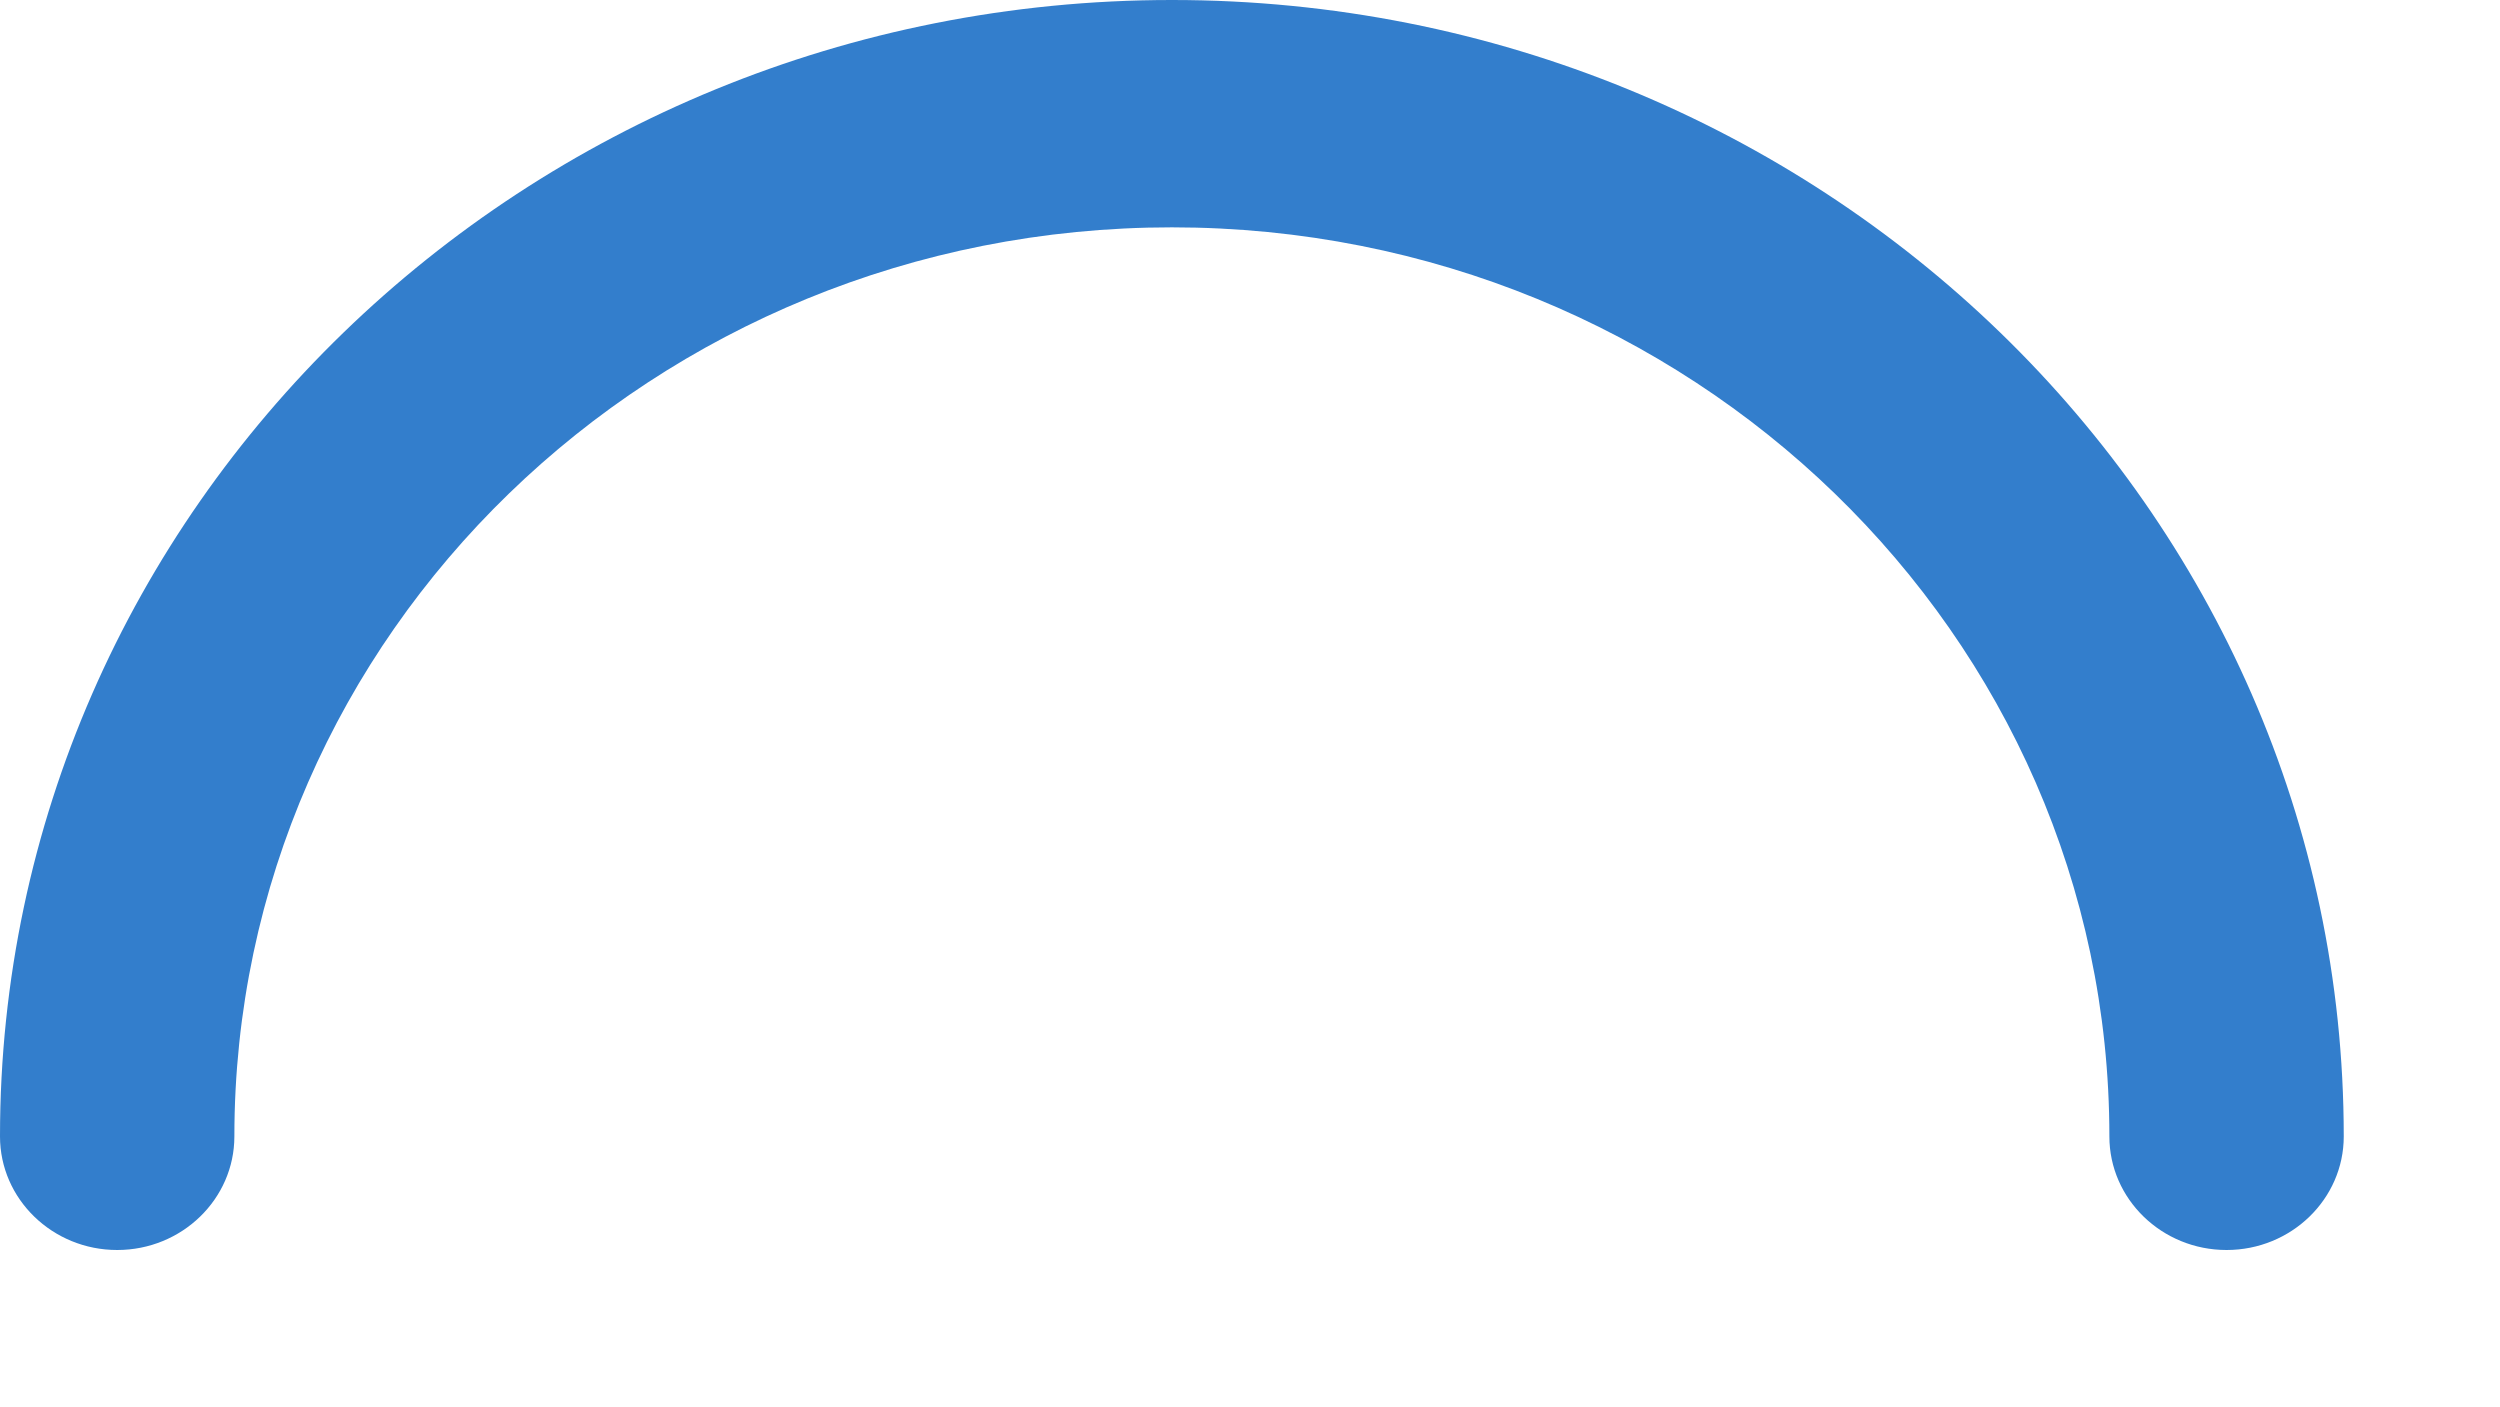
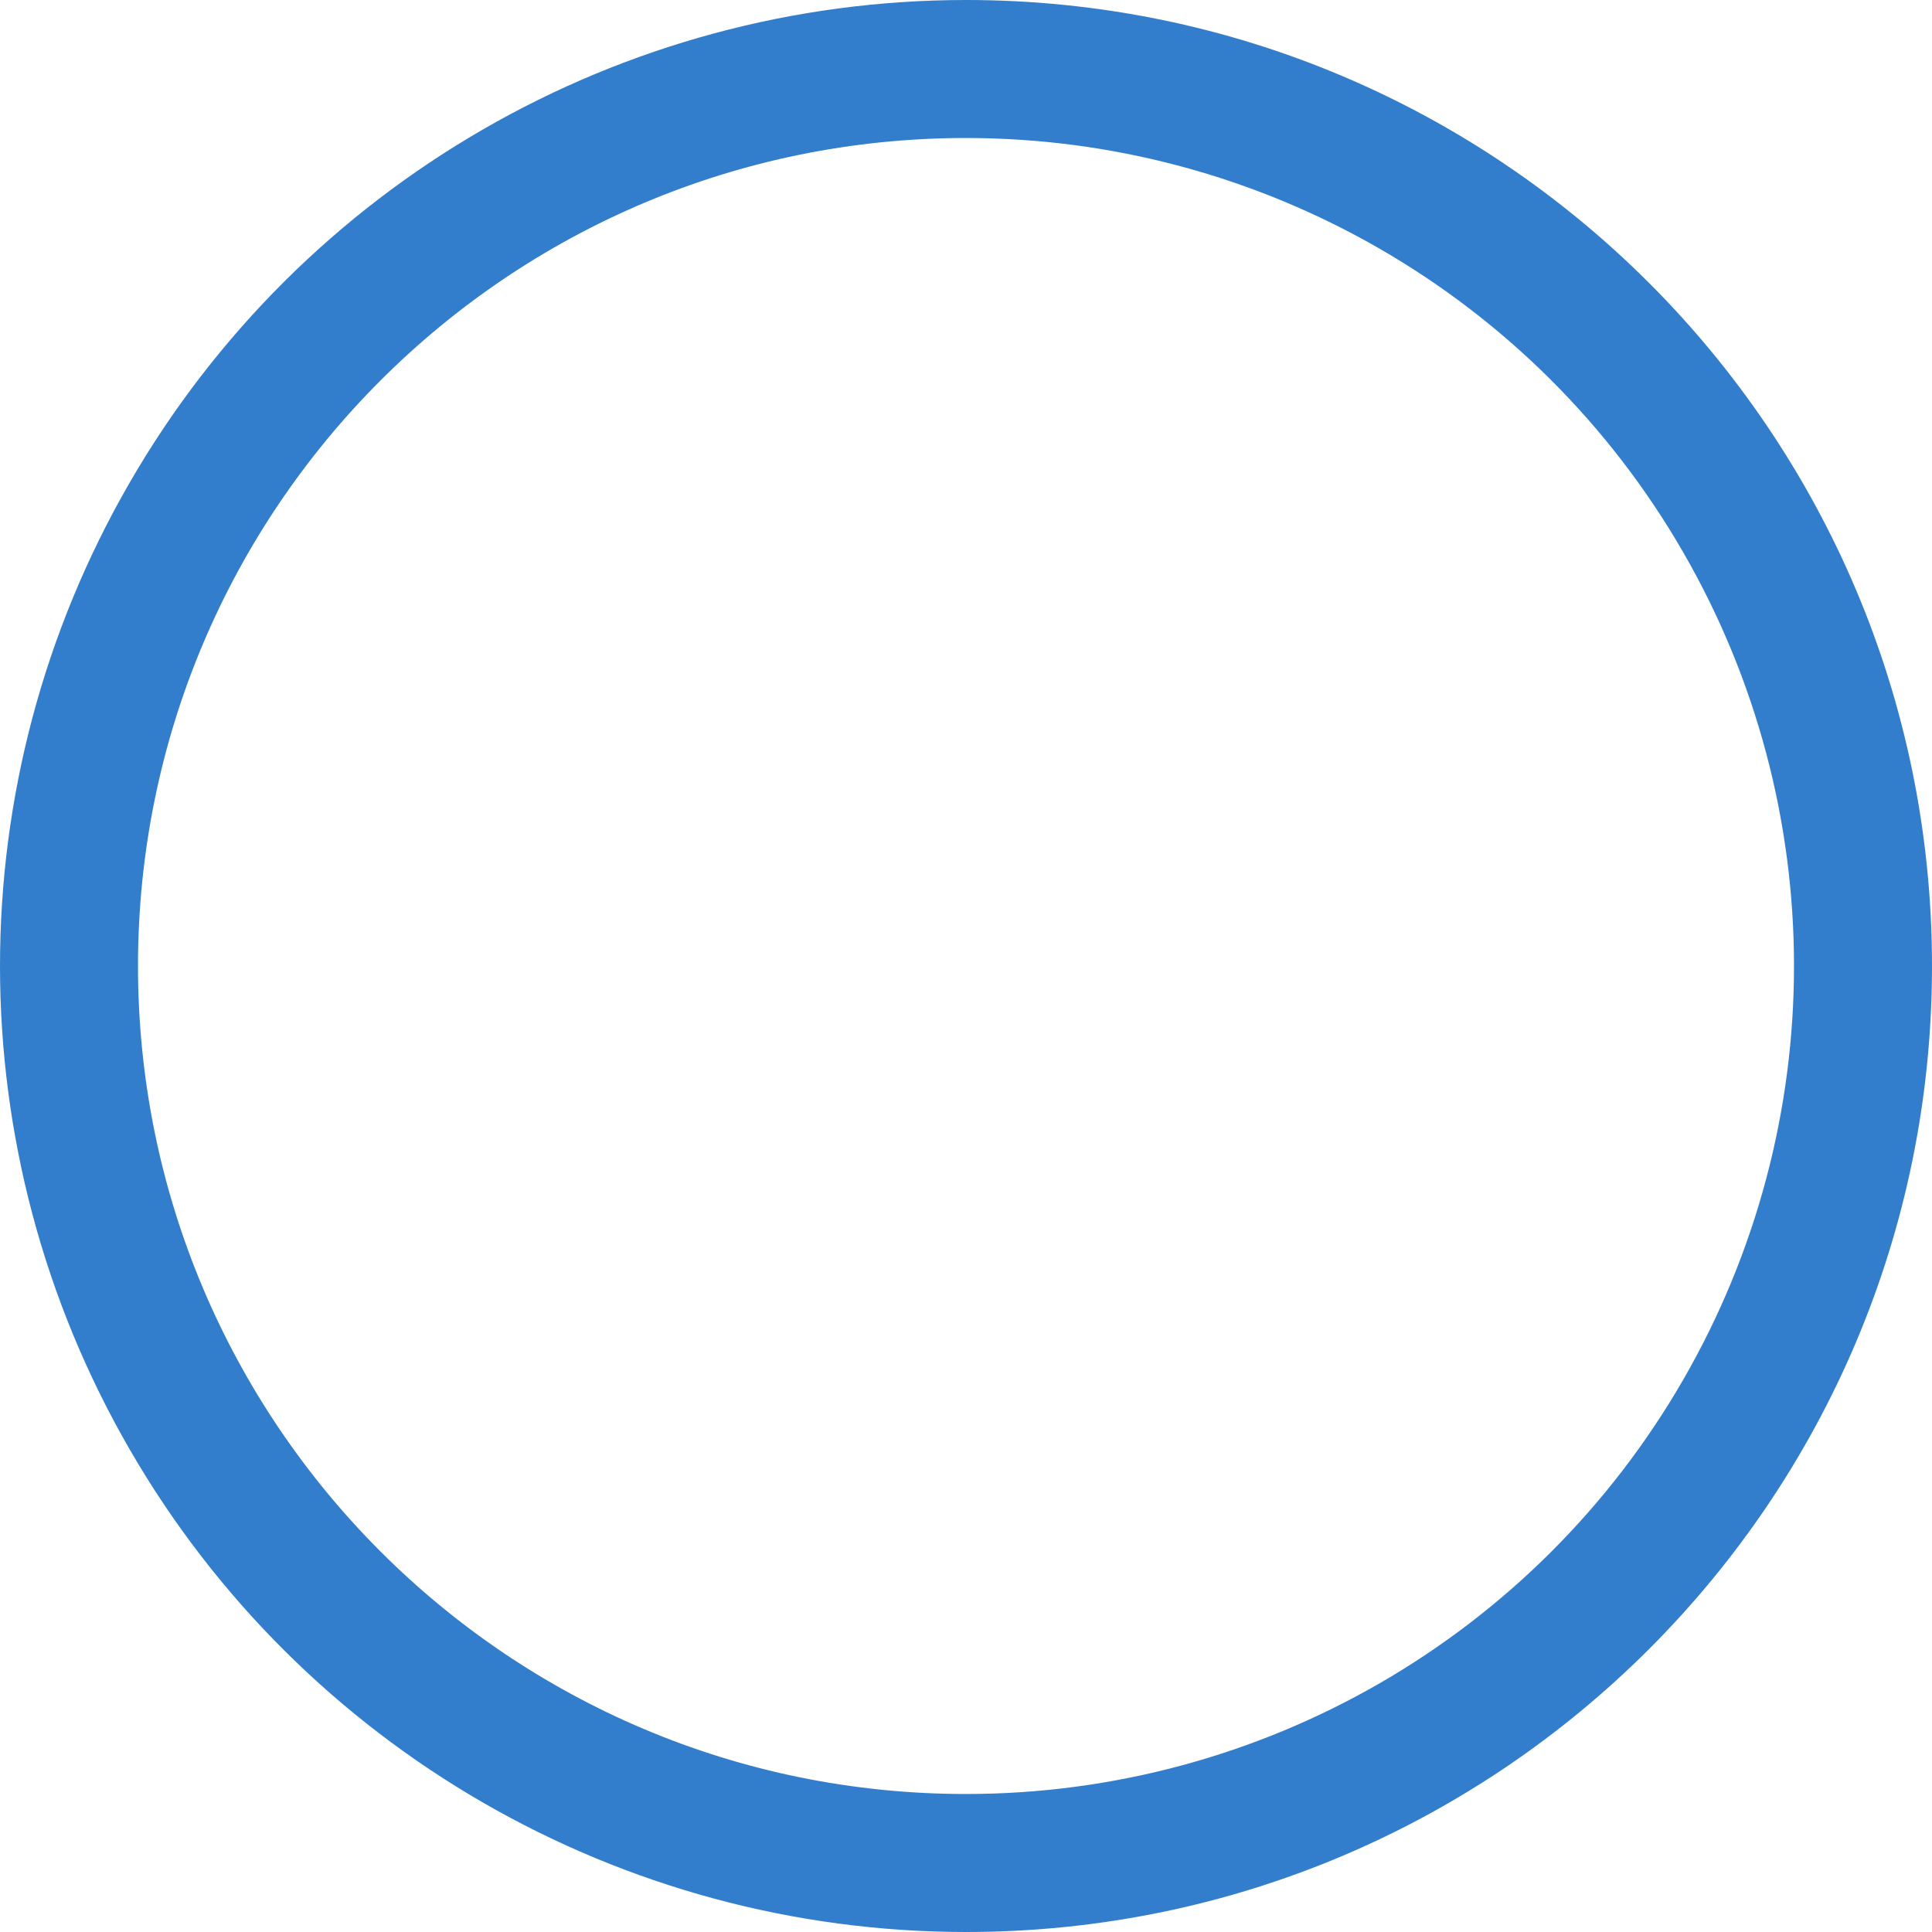
- <svg xmlns="http://www.w3.org/2000/svg" version="1.1" width="16px" height="9px">
-   <g transform="matrix(1 0 0 1 -29 -165 )">
-     <path d="M 0 7.273  C 0 3.256  3.358 0  7.5 0  C 11.642 0  15 3.256  15 7.273  C 15 7.674  14.664 8  14.25 8  C 13.836 8  13.5 7.674  13.5 7.273  C 13.5 4.059  10.814 1.455  7.5 1.455  C 4.186 1.455  1.5 4.059  1.5 7.273  C 1.5 7.674  1.164 8  0.75 8  C 0.336 8  0 7.674  0 7.273  Z " fill-rule="nonzero" fill="#337ecc" stroke="none" transform="matrix(1 0 0 1 29 165 )" />
+ <svg xmlns="http://www.w3.org/2000/svg" version="1.1" width="21px" height="21px">
+   <g transform="matrix(1 0 0 1 -26 -162 )">
+     <path d="M 21 10.5  C 21 16.299  16.299 21  10.5 21  C 6.749 21  3.282 18.999  1.407 15.75  C -0.469 12.501  -0.469 8.499  1.407 5.25  C 3.282 2.001  6.749 0  10.5 0  C 16.299 0  21 4.701  21 10.5  Z M 1.5 10.5  C 1.5 15.471  5.529 19.5  10.5 19.5  C 13.715 19.5  16.687 17.785  18.294 15  C 19.902 12.215  19.902 8.785  18.294 6  C 16.687 3.215  13.715 1.5  10.5 1.5  C 5.529 1.5  1.5 5.529  1.5 10.5  Z " fill-rule="nonzero" fill="#337ecc" stroke="none" transform="matrix(1 0 0 1 26 162 )" />
  </g>
</svg>
